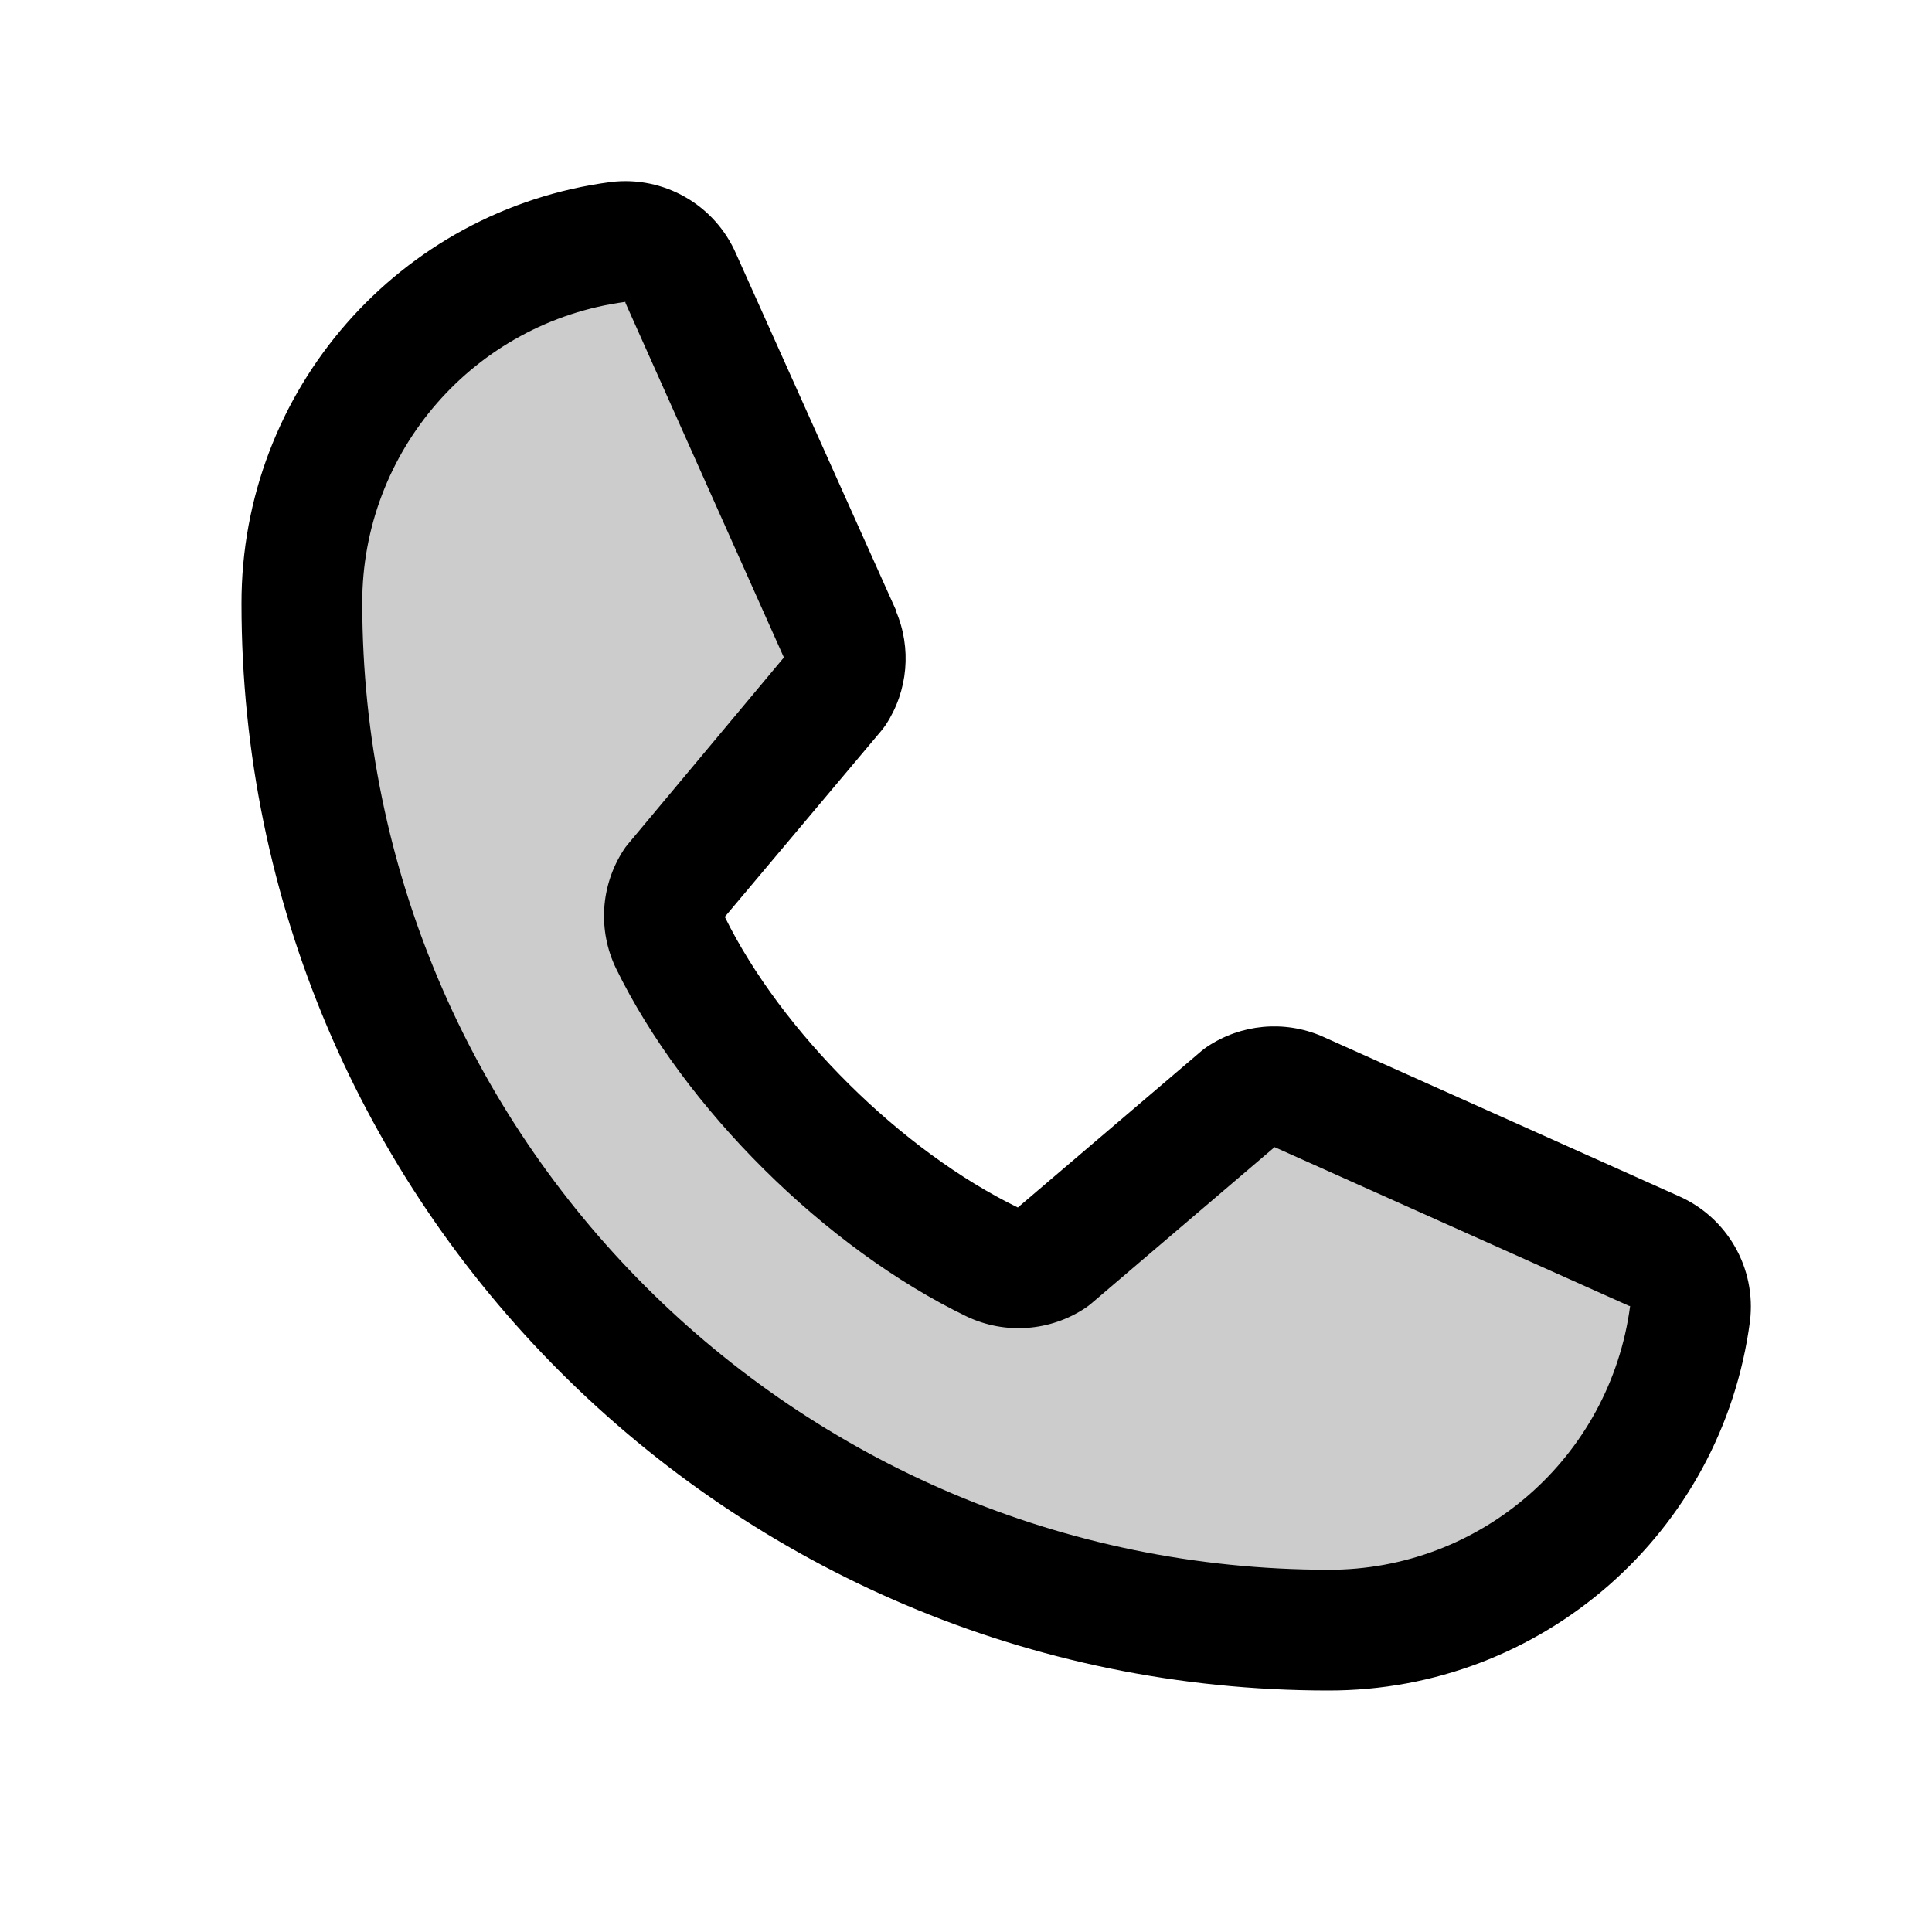
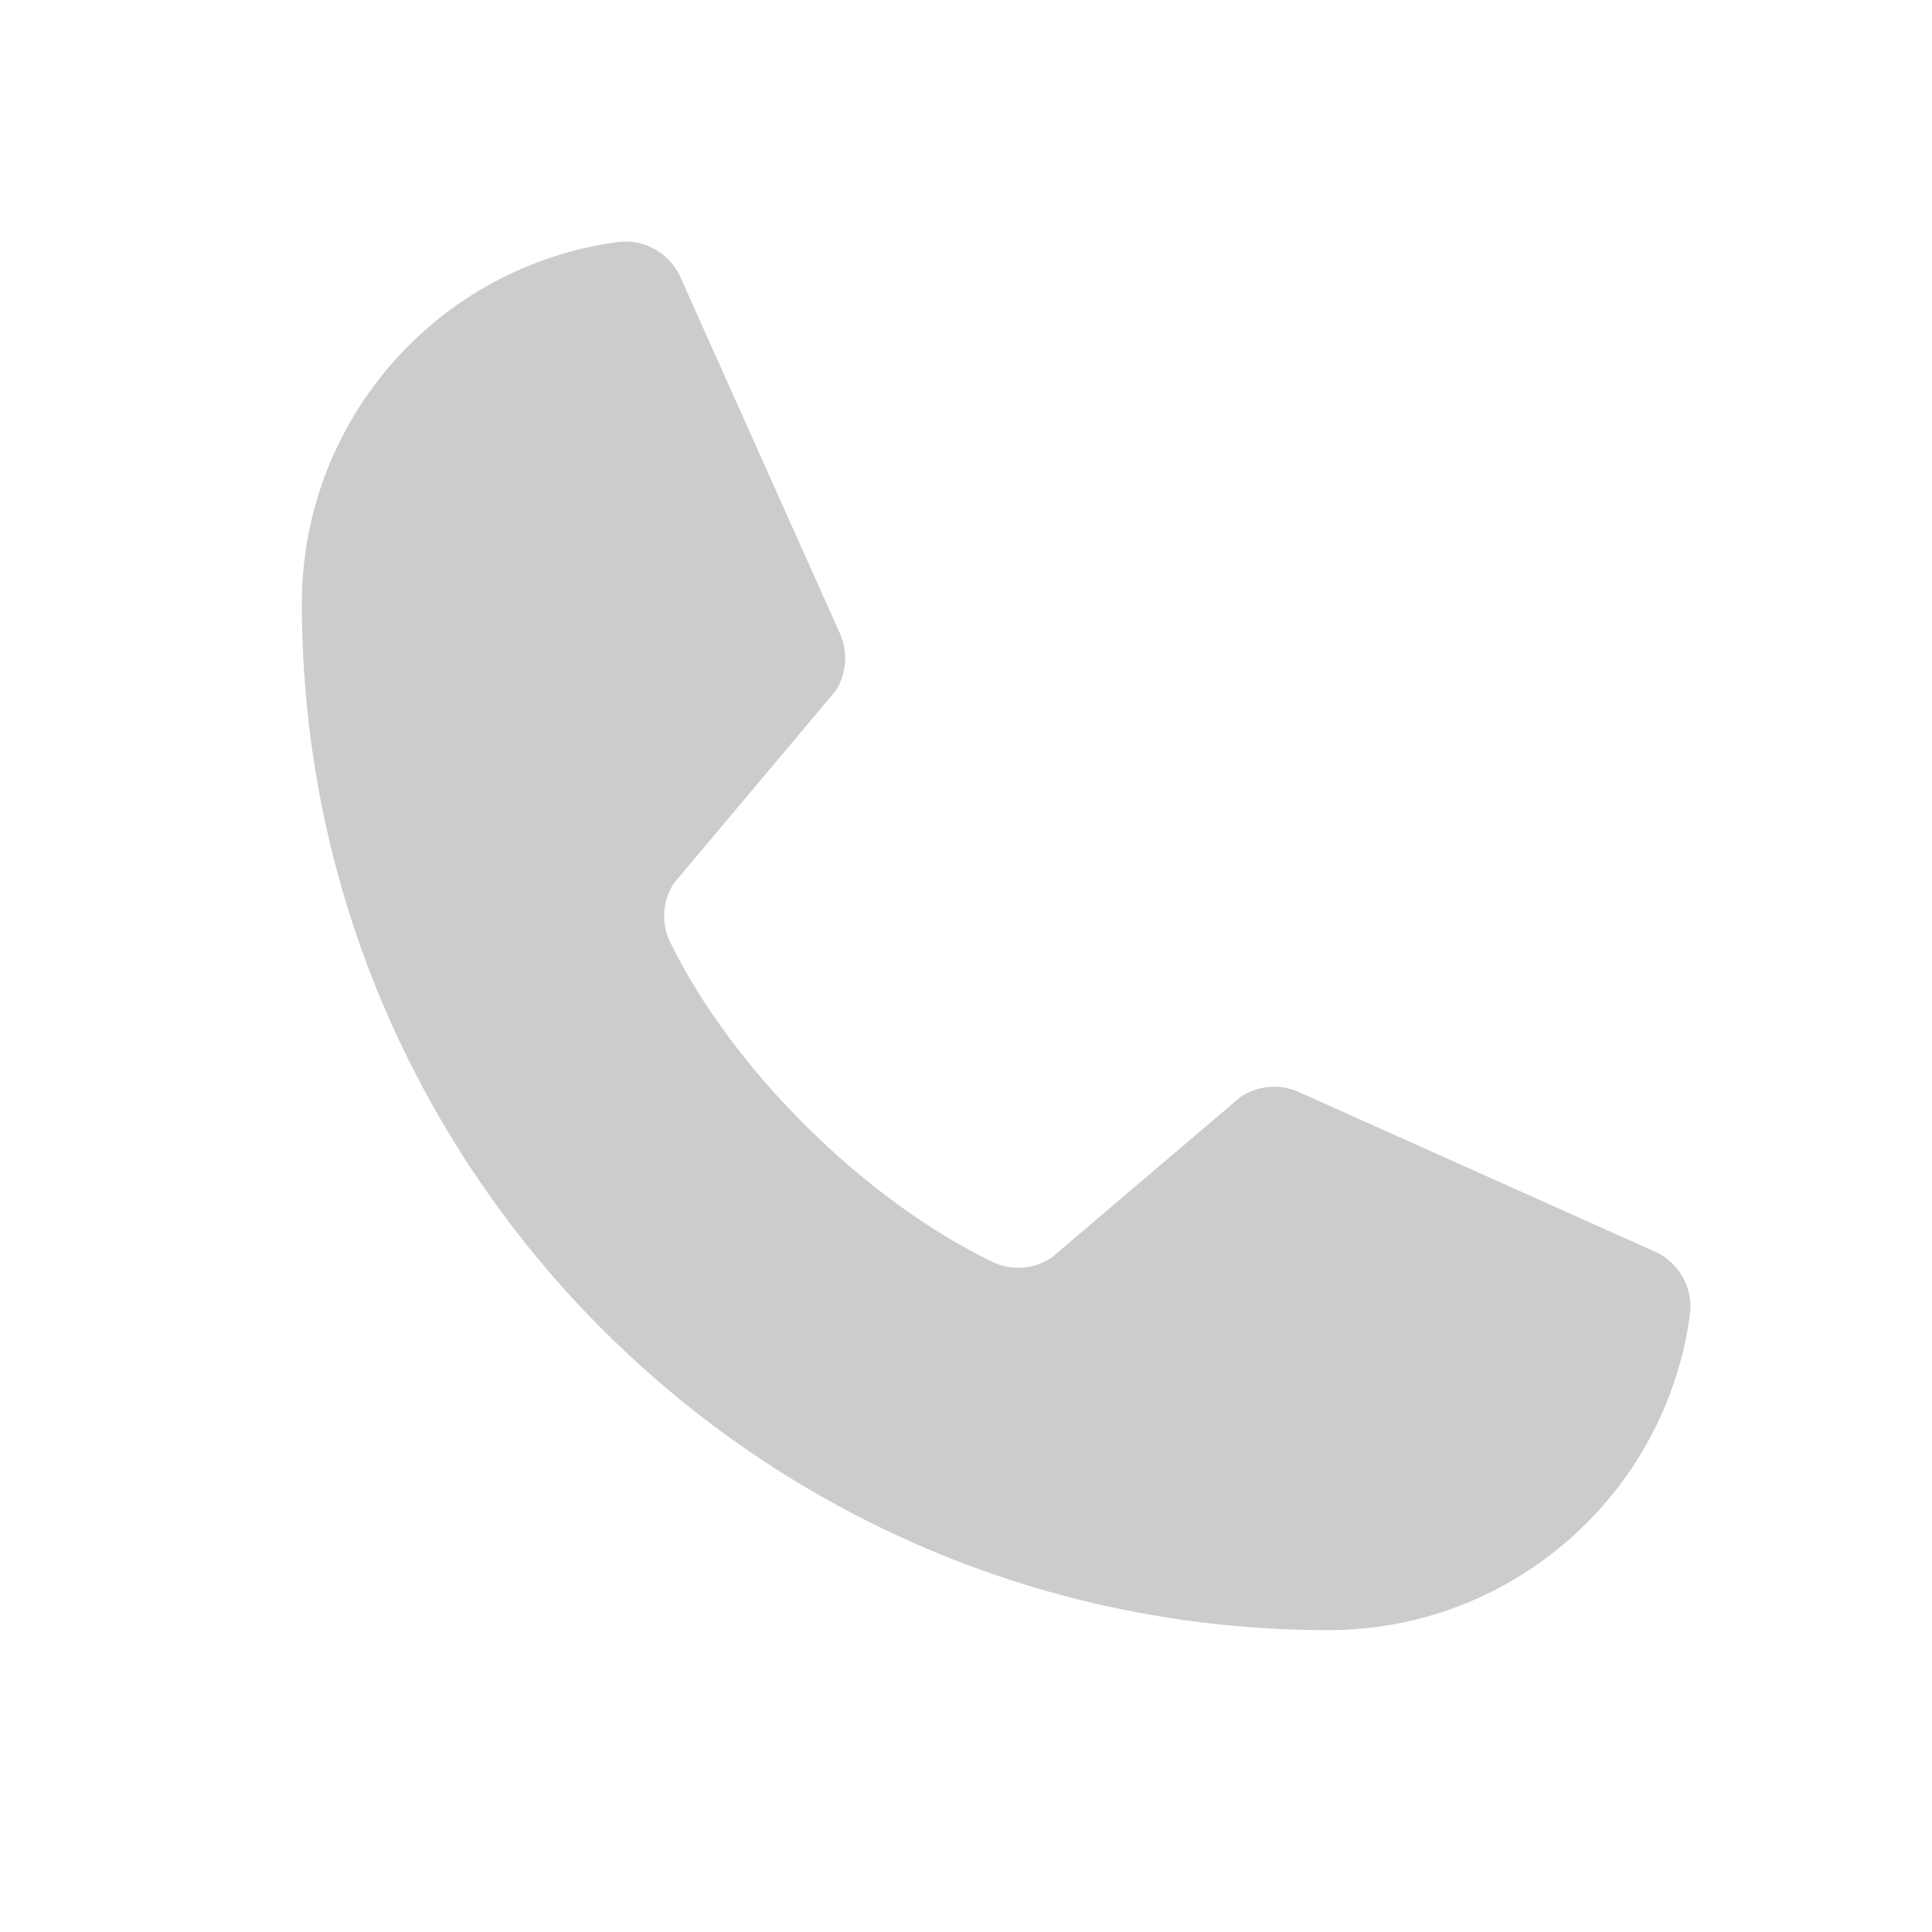
- <svg xmlns="http://www.w3.org/2000/svg" width="32" height="32" fill="#000000" viewBox="0 0 256 256">
-   <path d="M223.94,174.08A48.33,48.33,0,0,1,176,216,136,136,0,0,1,40,80,48.33,48.33,0,0,1,81.92,32.06a8,8,0,0,1,8.3,4.8l21.13,47.2a8,8,0,0,1-.66,7.53L89.32,117a7.93,7.93,0,0,0-.54,7.81c8.27,16.93,25.77,34.22,42.75,42.41a7.92,7.92,0,0,0,7.83-.59l25-21.3a8,8,0,0,1,7.59-.69l47.16,21.13A8,8,0,0,1,223.94,174.08Z" opacity="0.2" />
-   <path d="M222.37,158.46l-47.11-21.11-.13-.06a16,16,0,0,0-15.17,1.4,8.12,8.12,0,0,0-.75.56L134.87,160c-15.42-7.49-31.34-23.29-38.83-38.51l20.78-24.71c.2-.25.39-.5.57-.77a16,16,0,0,0,1.32-15.06l0-.12L97.54,33.64a16,16,0,0,0-16.62-9.52A56.26,56.26,0,0,0,32,80c0,79.4,64.6,144,144,144a56.26,56.26,0,0,0,55.88-48.92A16,16,0,0,0,222.37,158.46ZM176,208A128.14,128.14,0,0,1,48,80,40.2,40.2,0,0,1,82.87,40a.61.61,0,0,0,0,.12l21,47L83.2,111.86a6.13,6.13,0,0,0-.57.77,16,16,0,0,0-1,15.7c9.06,18.53,27.73,37.06,46.46,46.11a16,16,0,0,0,15.75-1.14,8.44,8.44,0,0,0,.74-.56L168.89,152l47,21.05h0s.08,0,.11,0A40.21,40.21,0,0,1,176,208Z" />
+ <svg xmlns="http://www.w3.org/2000/svg" viewBox="0 0 256 256" style="">
+   <path width="256" height="256" fill="none" d="M0 0 L256 0 L256 256 L0 256 Z" class="foMnMvoo_0" />
+   <path d="M164.39,145.34a8,8,0,0,1,7.59-.69l47.16,21.13a8,8,0,0,1,4.8,8.3A48.33,48.33,0,0,1,176,216,136,136,0,0,1,40,80,48.33,48.33,0,0,1,81.92,32.06a8,8,0,0,1,8.3,4.8l21.13,47.2a8,8,0,0,1-.66,7.53L89.32,117a7.93,7.93,0,0,0-.54,7.81c8.27,16.93,25.77,34.22,42.75,42.41a7.92,7.92,0,0,0,7.83-.59Z" opacity="0.2" class="foMnMvoo_1" />
+   <path d="M164.39,145.34a8,8,0,0,1,7.59-.69l47.16,21.13a8,8,0,0,1,4.8,8.3A48.33,48.33,0,0,1,176,216,136,136,0,0,1,40,80,48.33,48.33,0,0,1,81.92,32.06a8,8,0,0,1,8.3,4.8l21.13,47.2a8,8,0,0,1-.66,7.53L89.32,117a7.93,7.93,0,0,0-.54,7.81c8.27,16.93,25.77,34.22,42.75,42.41a7.92,7.92,0,0,0,7.83-.59Z" fill="none" stroke="currentColor" stroke-linecap="round" stroke-linejoin="round" stroke-width="16" class="foMnMvoo_2" />
+   <style data-made-with="vivus-instant">.foMnMvoo_0{stroke-dasharray:1024 1026;stroke-dashoffset:1025;animation:foMnMvoo_draw_0 7200ms linear 0ms infinite,foMnMvoo_fade 7200ms linear 0ms infinite;}.foMnMvoo_1{stroke-dasharray:637 639;stroke-dashoffset:638;animation:foMnMvoo_draw_1 7200ms linear 0ms infinite,foMnMvoo_fade 7200ms linear 0ms infinite;}.foMnMvoo_2{stroke-dasharray:637 639;stroke-dashoffset:638;animation:foMnMvoo_draw_2 7200ms linear 0ms infinite,foMnMvoo_fade 7200ms linear 0ms infinite;}@keyframes foMnMvoo_draw{100%{stroke-dashoffset:0;}}@keyframes foMnMvoo_fade{0%{stroke-opacity:1;}94.444%{stroke-opacity:1;}100%{stroke-opacity:0;}}@keyframes foMnMvoo_draw_0{11.111%{stroke-dashoffset: 1025}38.889%{ stroke-dashoffset: 0;}100%{ stroke-dashoffset: 0;}}@keyframes foMnMvoo_draw_1{18.056%{stroke-dashoffset: 638}45.833%{ stroke-dashoffset: 0;}100%{ stroke-dashoffset: 0;}}@keyframes foMnMvoo_draw_2{25%{stroke-dashoffset: 638}52.778%{ stroke-dashoffset: 0;}100%{ stroke-dashoffset: 0;}}</style>
</svg>
